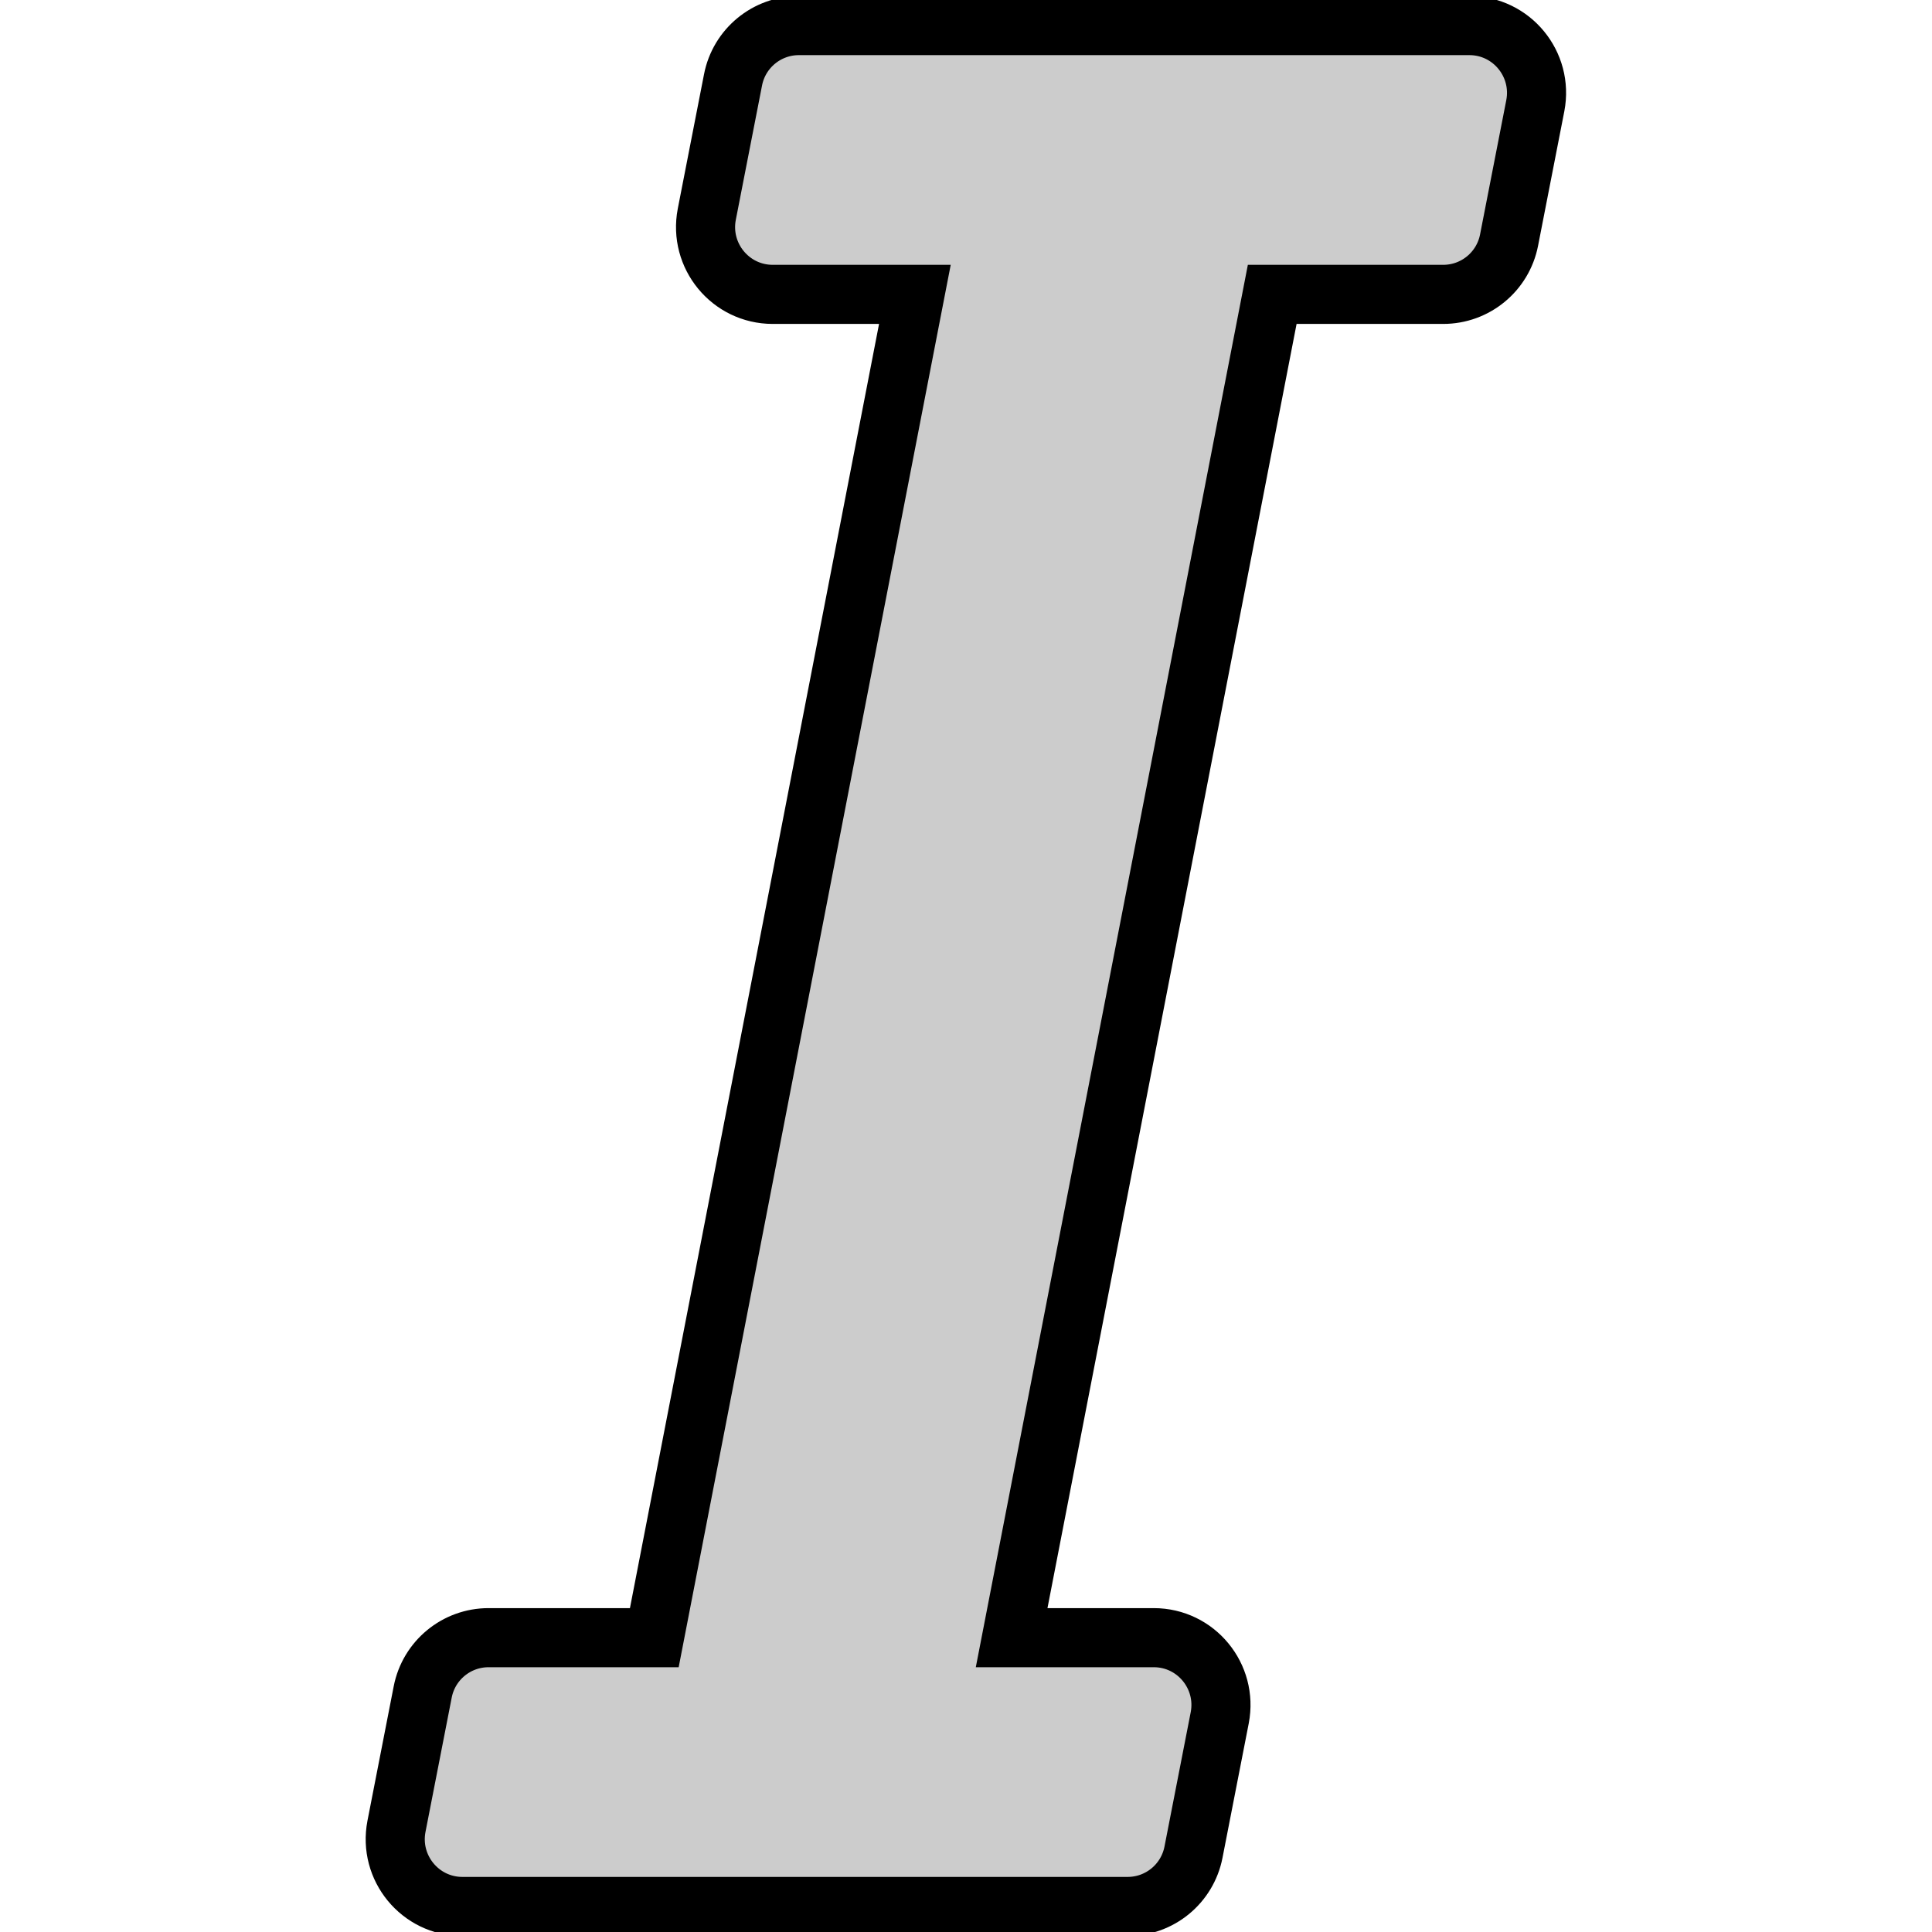
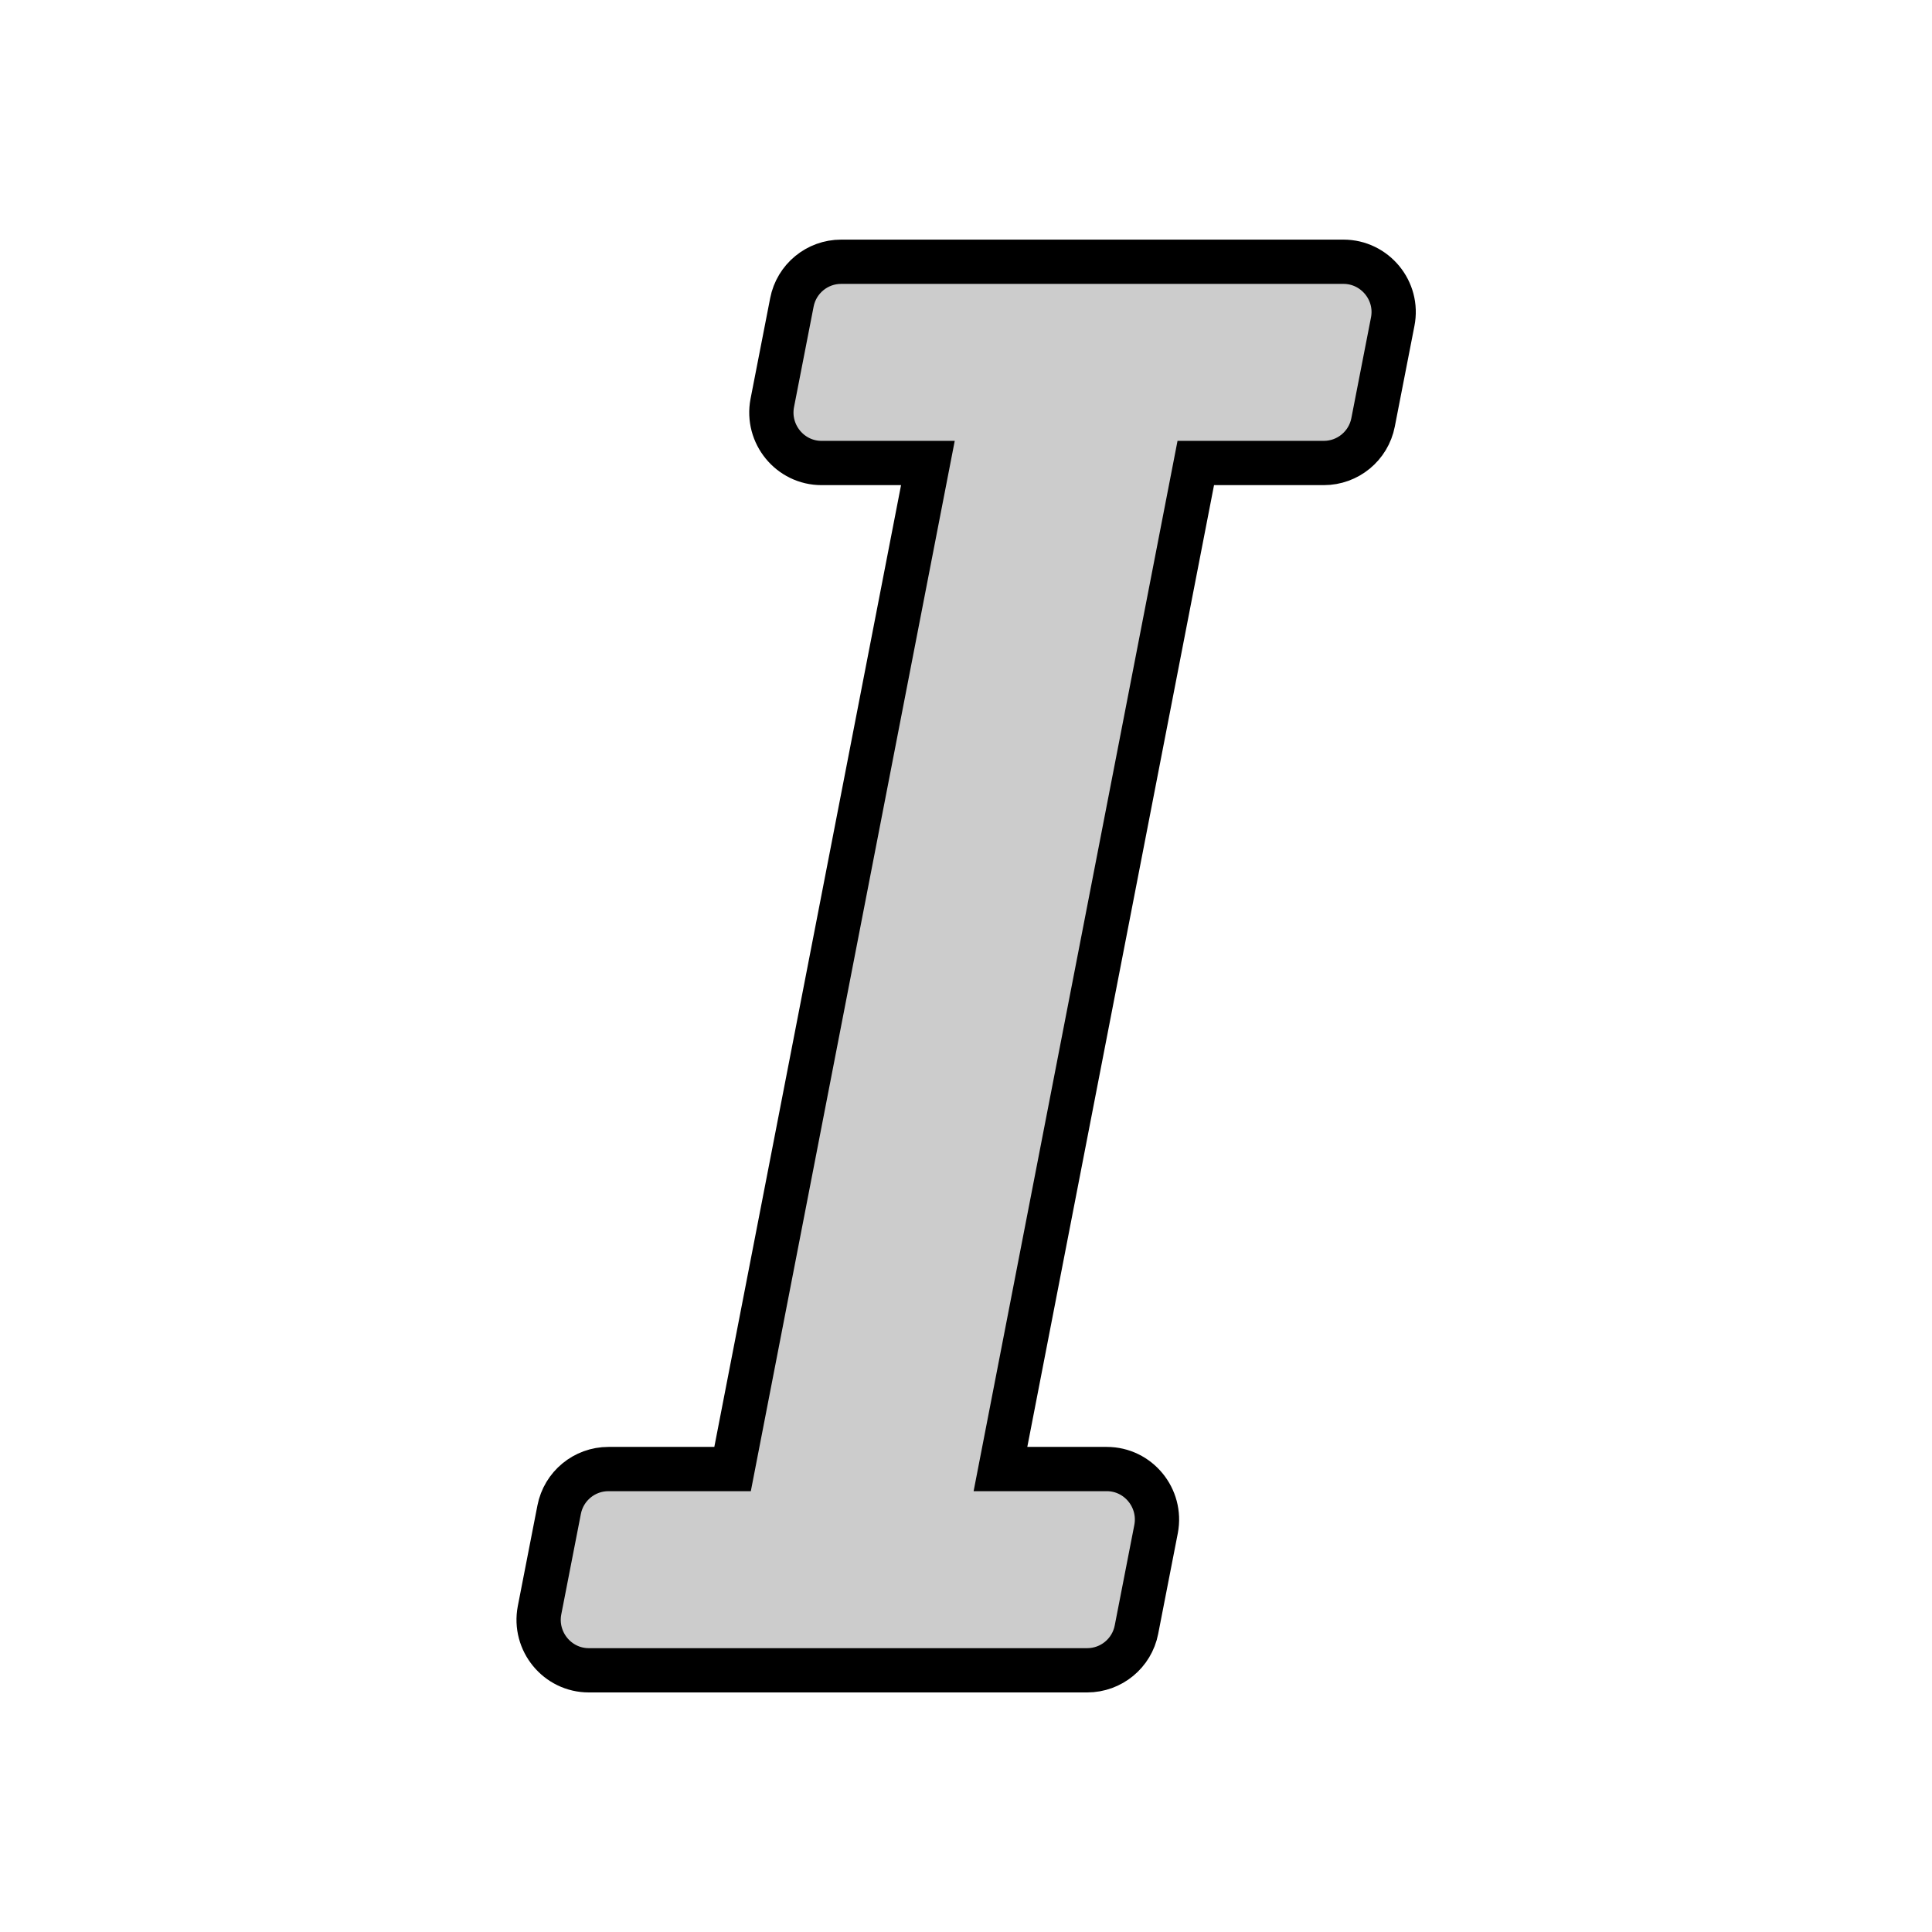
<svg xmlns="http://www.w3.org/2000/svg" width="32" height="32" viewBox="0 0 8.467 8.467" version="1.1" id="svg2706">
  <defs id="defs2700" />
  <g id="layer1" transform="translate(173.5045,-22.6269)">
-     <path id="path1890" d="m -168.448,29.804 h -0.623 l 1.142,-5.887 h 0.749 a 0.294,0.294 0 0 0 0.289,-0.238 l 0.115,-0.589 c 0.035,-0.182 -0.104,-0.351 -0.289,-0.351 h -2.938 a 0.294,0.294 0 0 0 -0.289,0.238 l -0.115,0.589 c -0.035,0.182 0.104,0.351 0.289,0.351 h 0.623 l -1.142,5.887 h -0.726 a 0.294,0.294 0 0 0 -0.289,0.238 l -0.115,0.589 c -0.035,0.182 0.104,0.351 0.289,0.351 h 2.915 a 0.294,0.294 0 0 0 0.289,-0.238 l 0.115,-0.589 c 0.035,-0.182 -0.104,-0.351 -0.289,-0.351 z" style="fill:#cccccc;fill-opacity:1;stroke:#000000;stroke-width:0.259;stroke-miterlimit:4;stroke-dasharray:none;stroke-opacity:1" />
+     <path id="path1890" d="m -168.654,29.065 h -0.466 l 0.856,-4.409 h 0.561 a 0.22,0.22 0 0 0 0.216,-0.178 l 0.086,-0.441 c 0.027,-0.136 -0.078,-0.263 -0.216,-0.263 h -2.201 a 0.22,0.22 0 0 0 -0.216,0.178 l -0.086,0.441 c -0.026,0.136 0.078,0.263 0.216,0.263 h 0.466 l -0.856,4.409 h -0.544 a 0.22,0.22 0 0 0 -0.216,0.178 l -0.086,0.441 c -0.026,0.136 0.078,0.263 0.216,0.263 h 2.184 a 0.22,0.22 0 0 0 0.216,-0.178 l 0.086,-0.441 c 0.026,-0.136 -0.078,-0.263 -0.216,-0.263 z" style="fill:#cccccc;fill-opacity:1;stroke:#000000;stroke-width:0.194;stroke-miterlimit:4;stroke-dasharray:none;stroke-opacity:1" />
  </g>
</svg>
